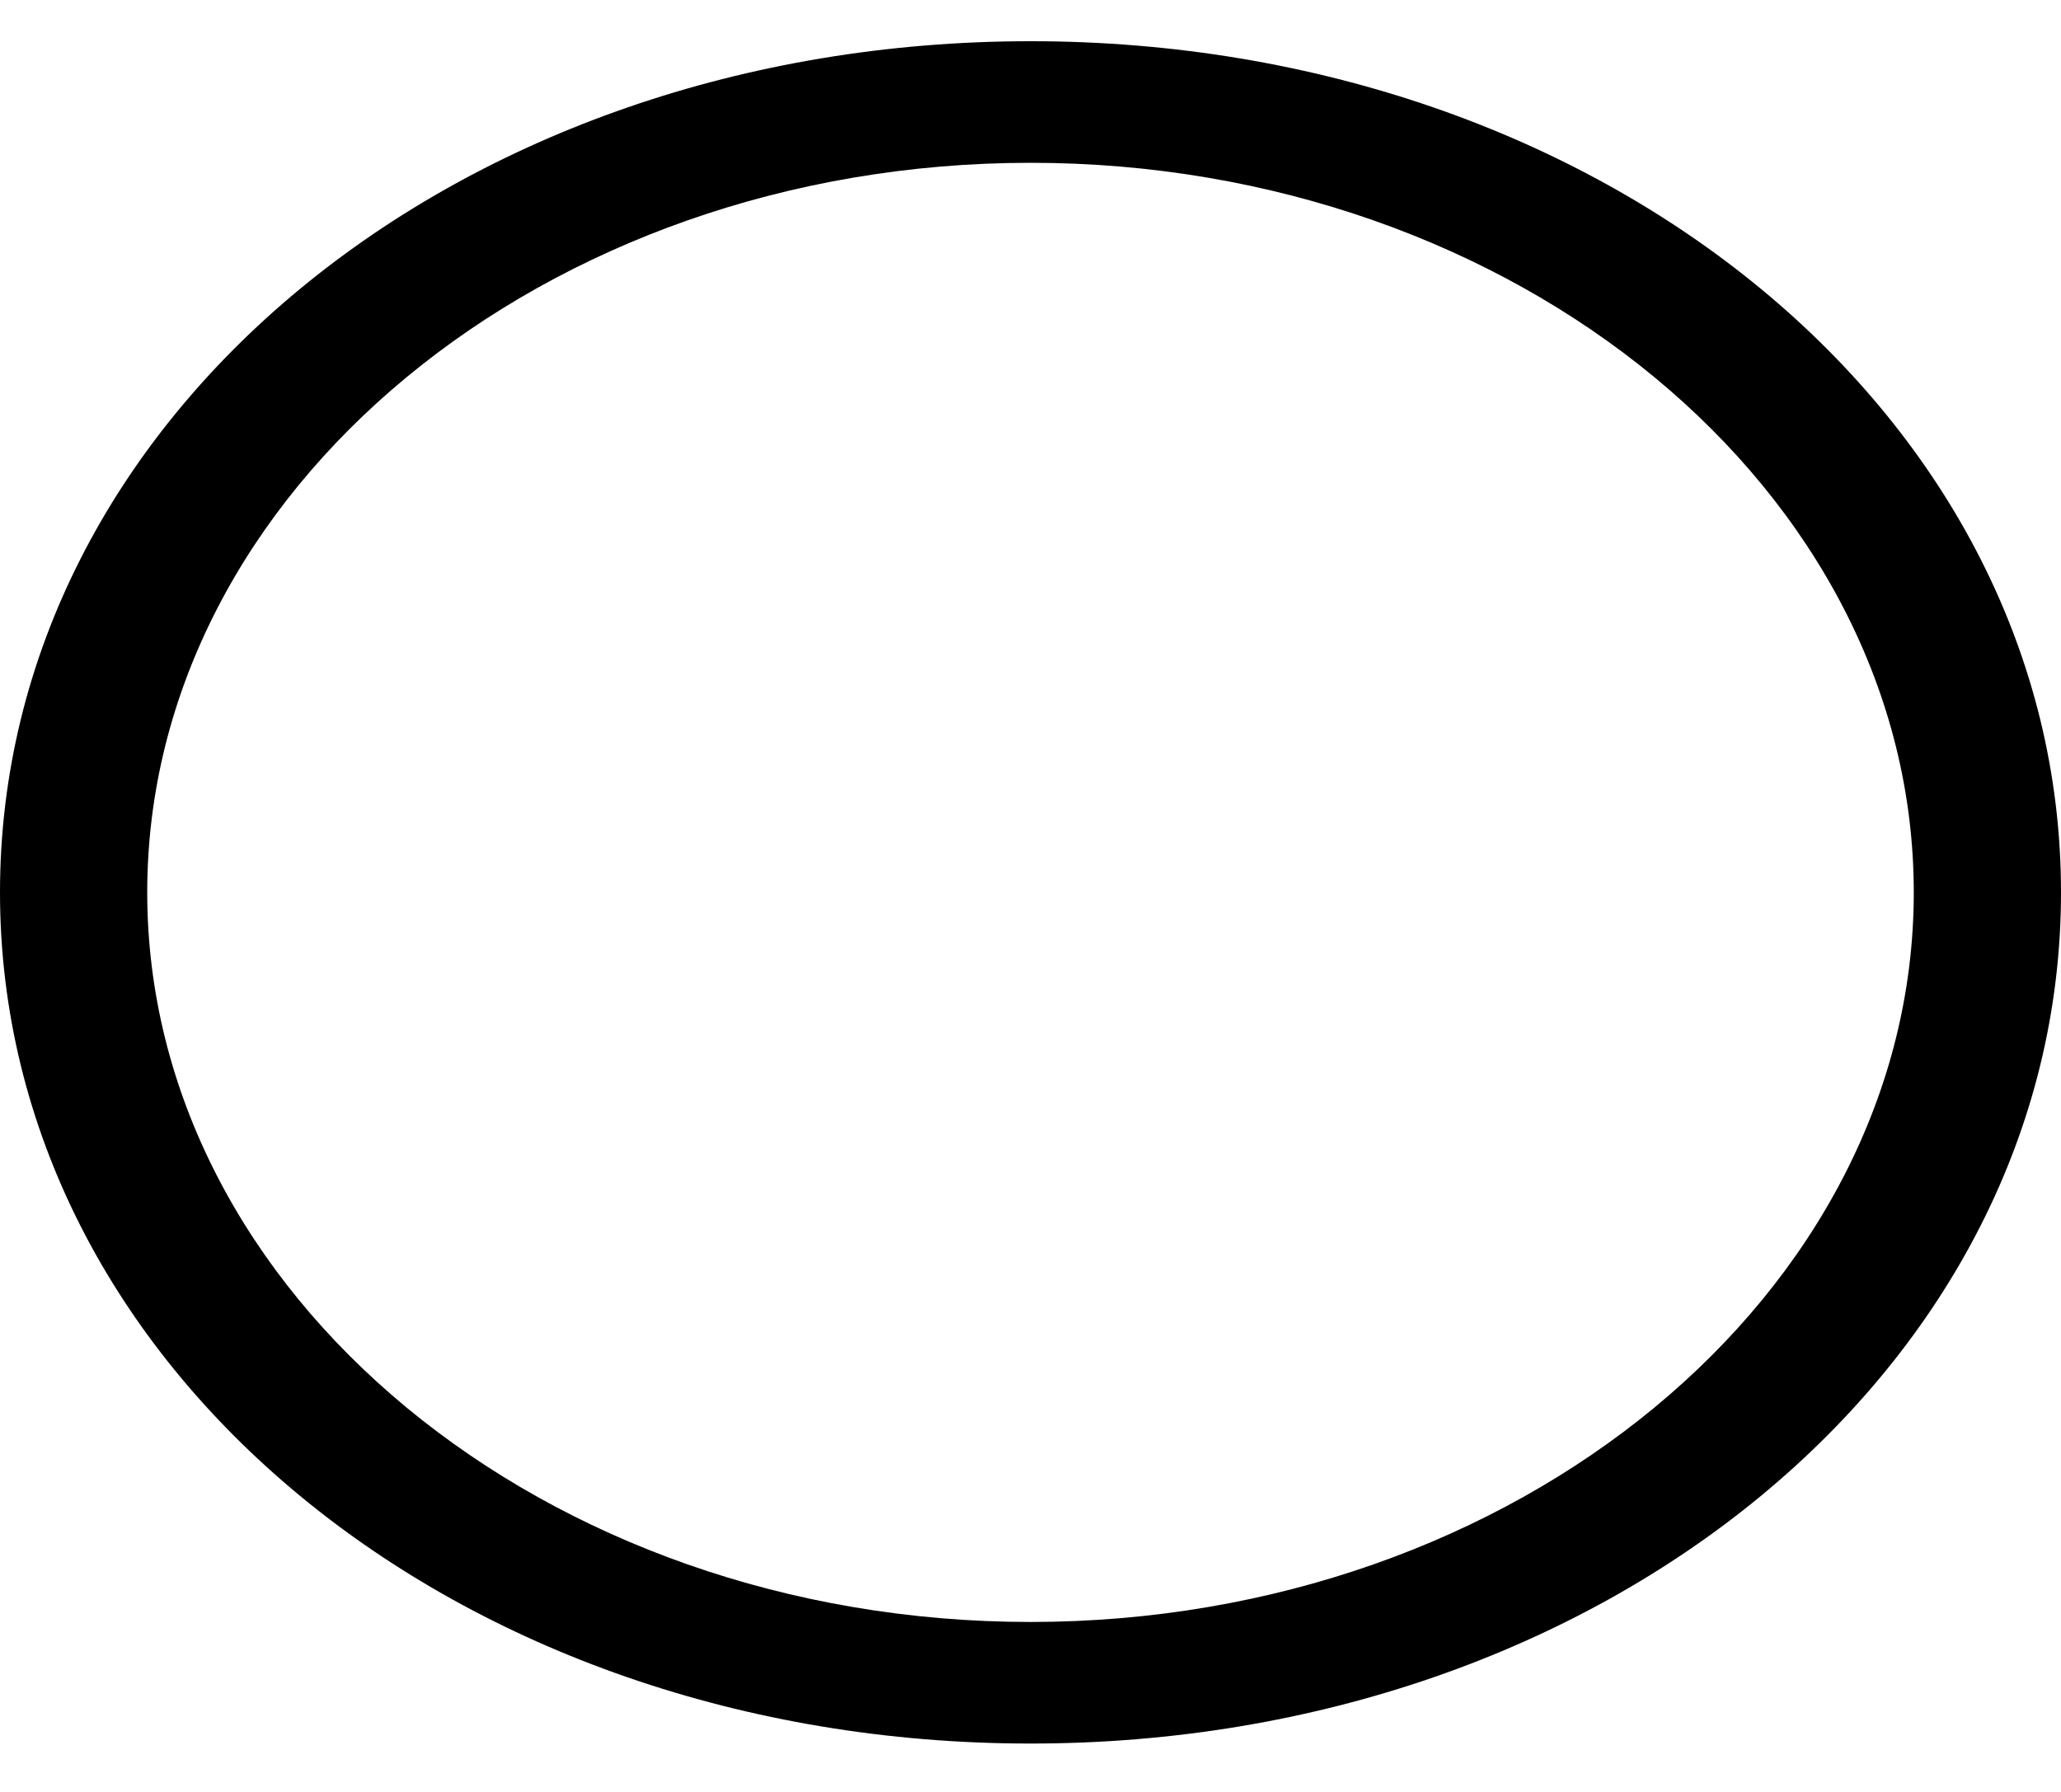
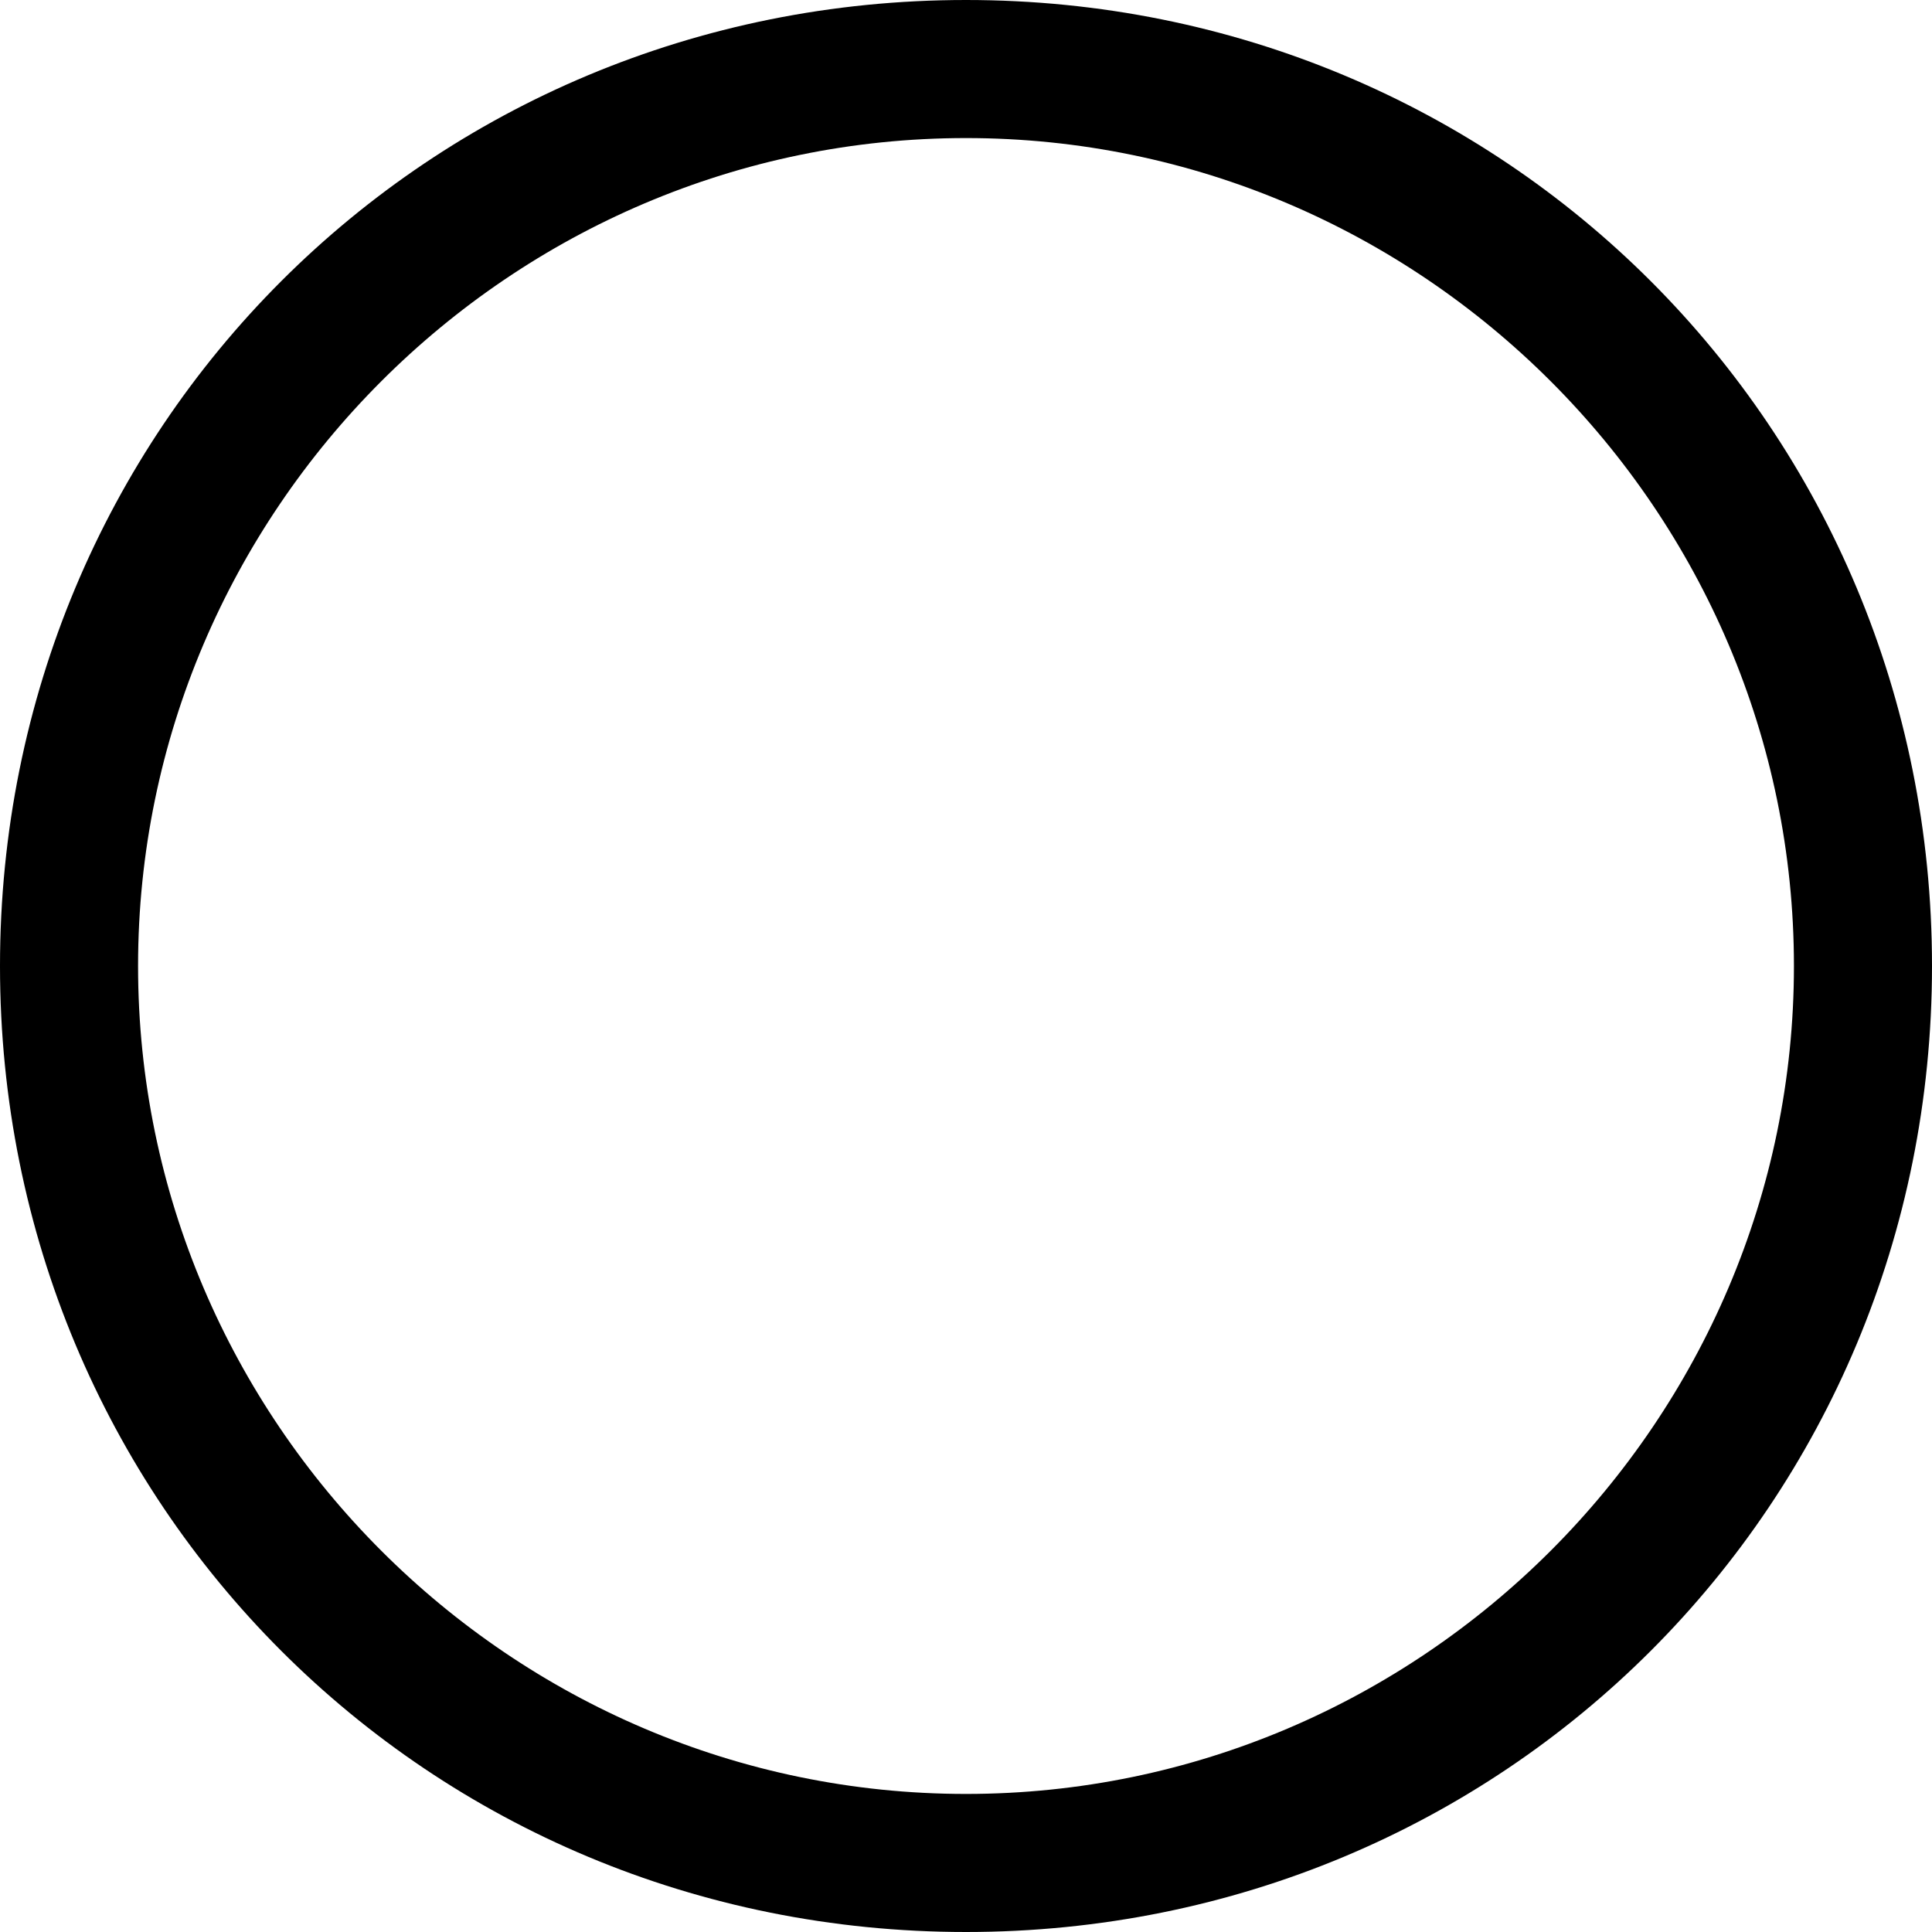
- <svg xmlns="http://www.w3.org/2000/svg" width="23" height="20" viewBox="0 0 23 20">
+ <svg xmlns="http://www.w3.org/2000/svg" width="13" height="13" viewBox="0 0 13 13">
  <g fill="none" fill-rule="evenodd">
    <g fill="#000">
-       <path d="M84.5 353.46c-6.407 0-11.5 4.207-11.5 9.5s5.093 9.5 11.5 9.5 11.5-4.207 11.5-9.5-5.093-9.5-11.5-9.5zm0 17.643c-5.421 0-9.857-3.664-9.857-8.143 0-4.479 4.436-8.143 9.857-8.143 5.421 0 9.857 3.664 9.857 8.143 0 4.479-4.436 8.143-9.857 8.143z" transform="translate(-73 -353)" />
+       <path d="M191.5 356c-3.621 0-6.5 2.879-6.5 6.5s2.879 6.5 6.5 6.5 6.5-2.879 6.5-6.5-2.879-6.5-6.5-6.5zm0 12.071c-3.064 0-5.571-2.507-5.571-5.571 0-3.064 2.507-5.571 5.571-5.571 3.064 0 5.571 2.507 5.571 5.571 0 3.064-2.507 5.571-5.571 5.571z" transform="translate(-185 -356)" />
    </g>
  </g>
</svg>
